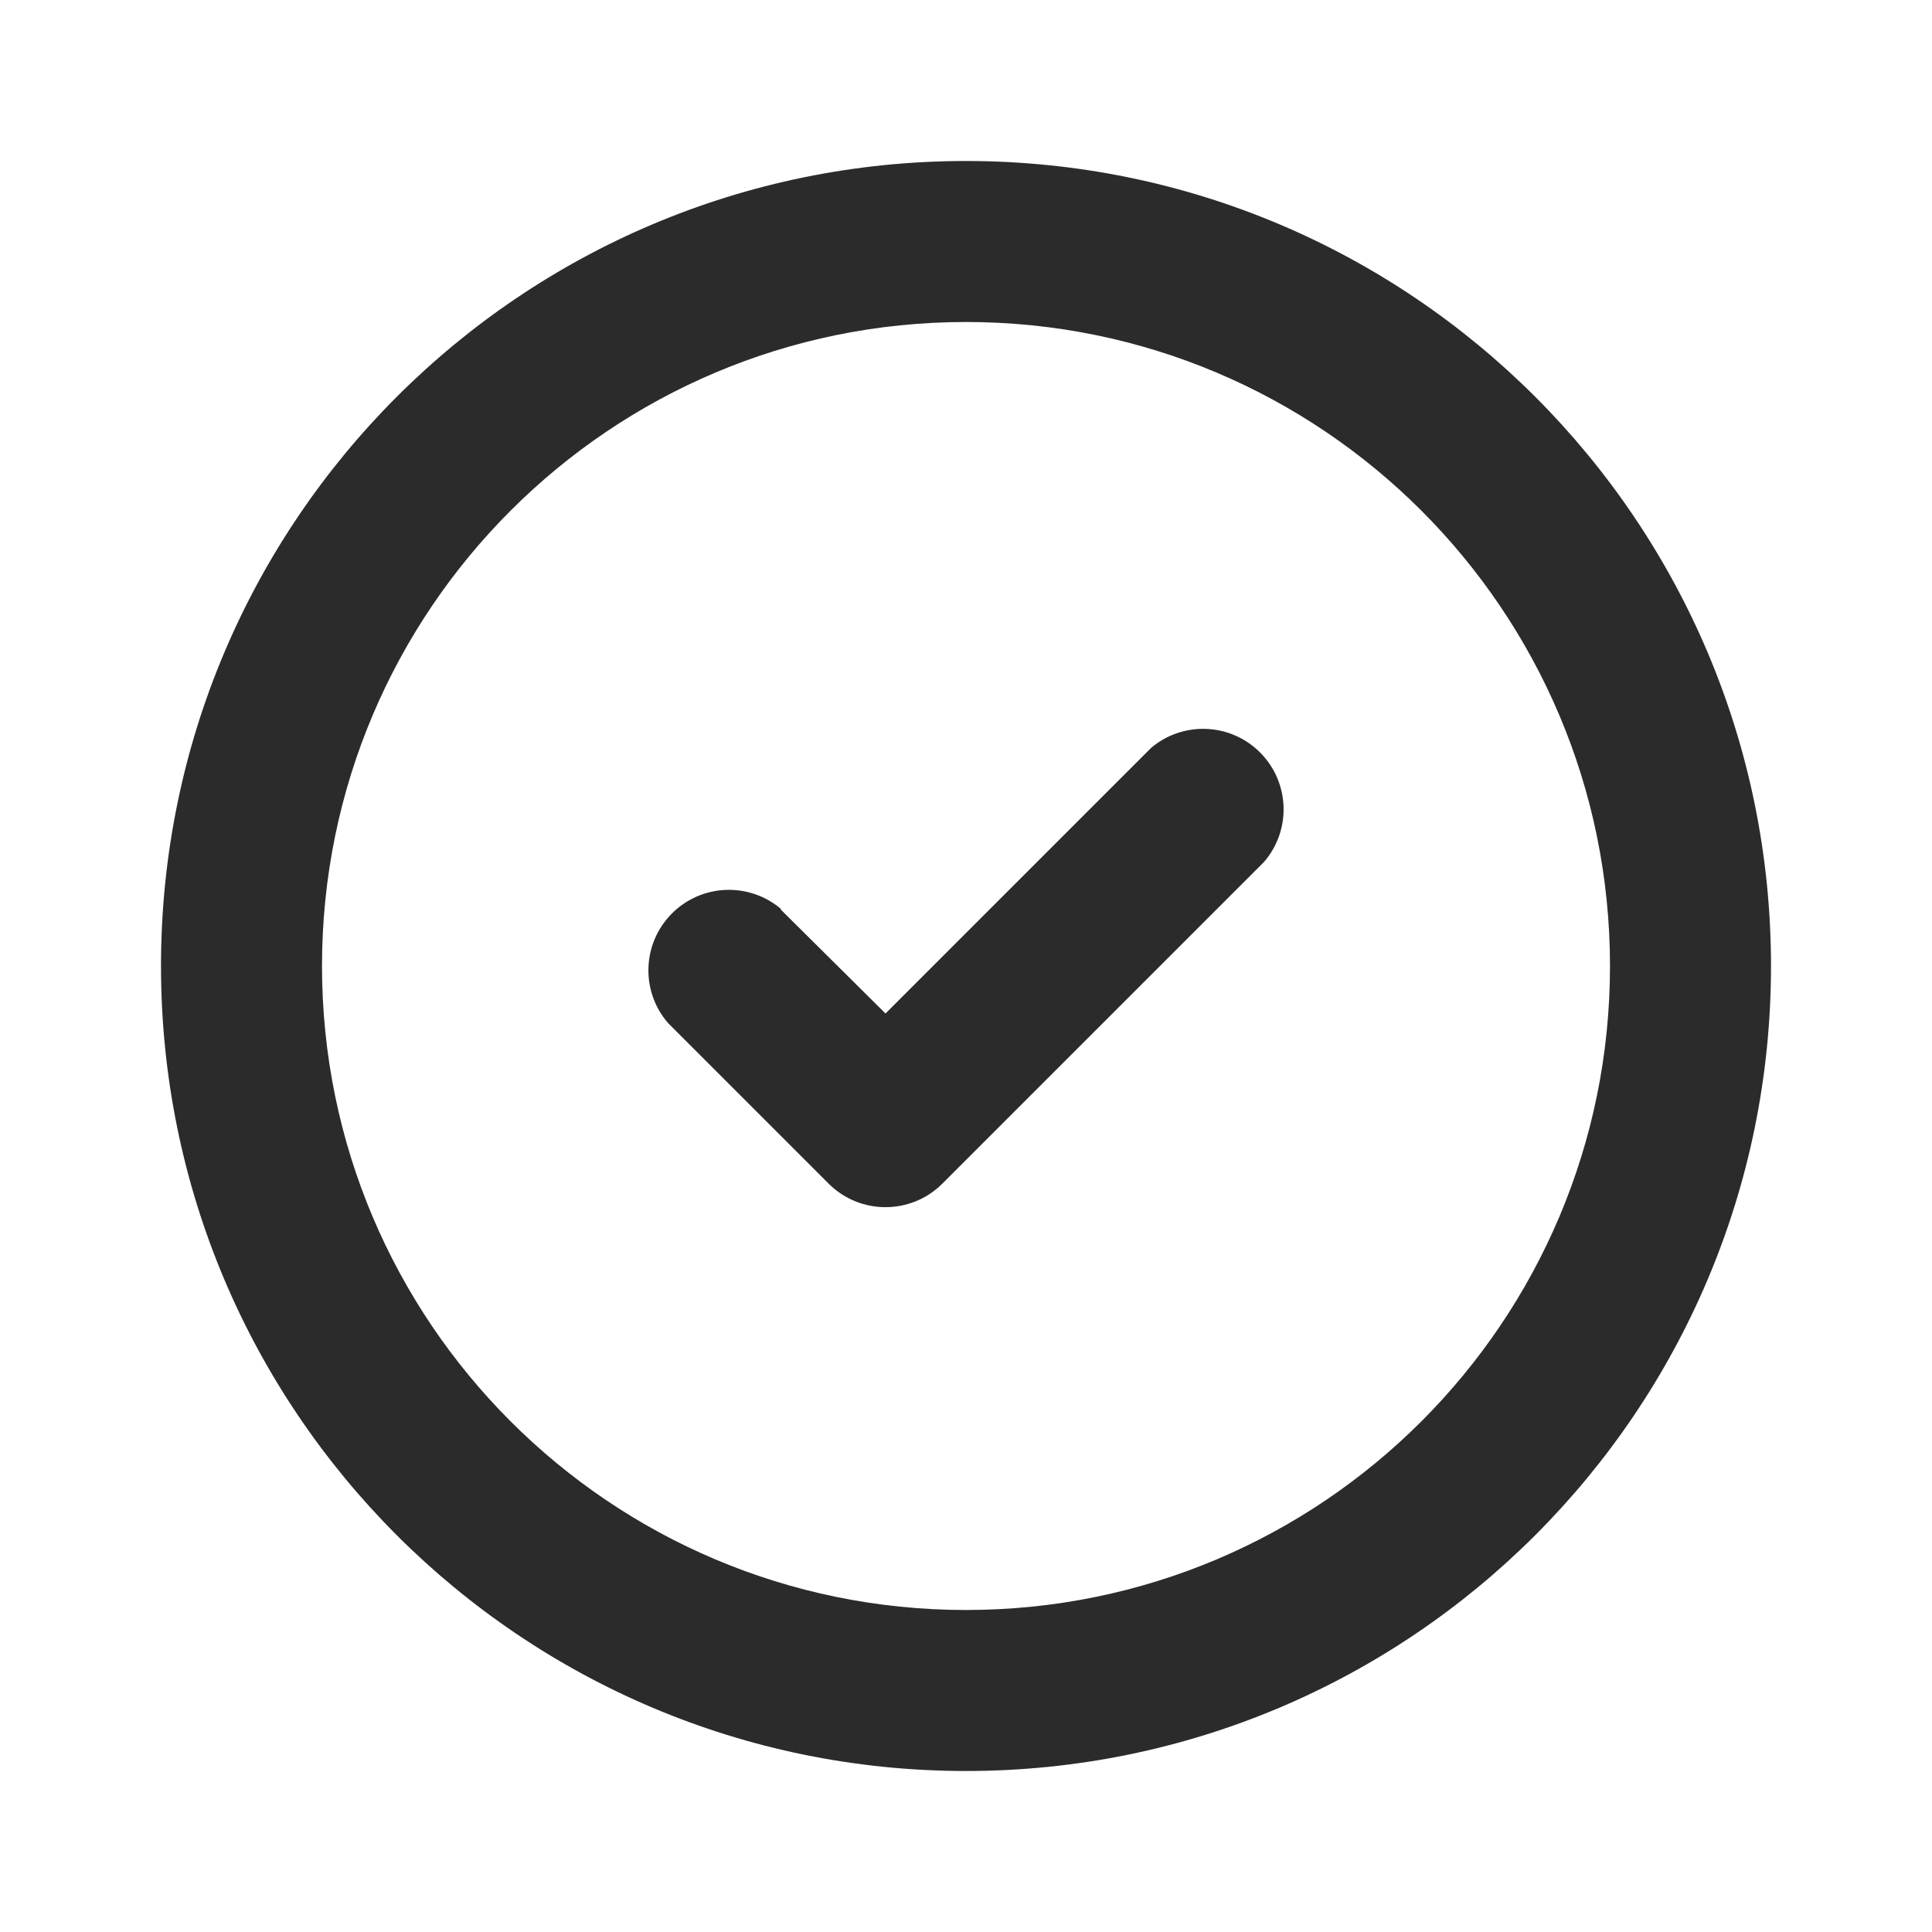
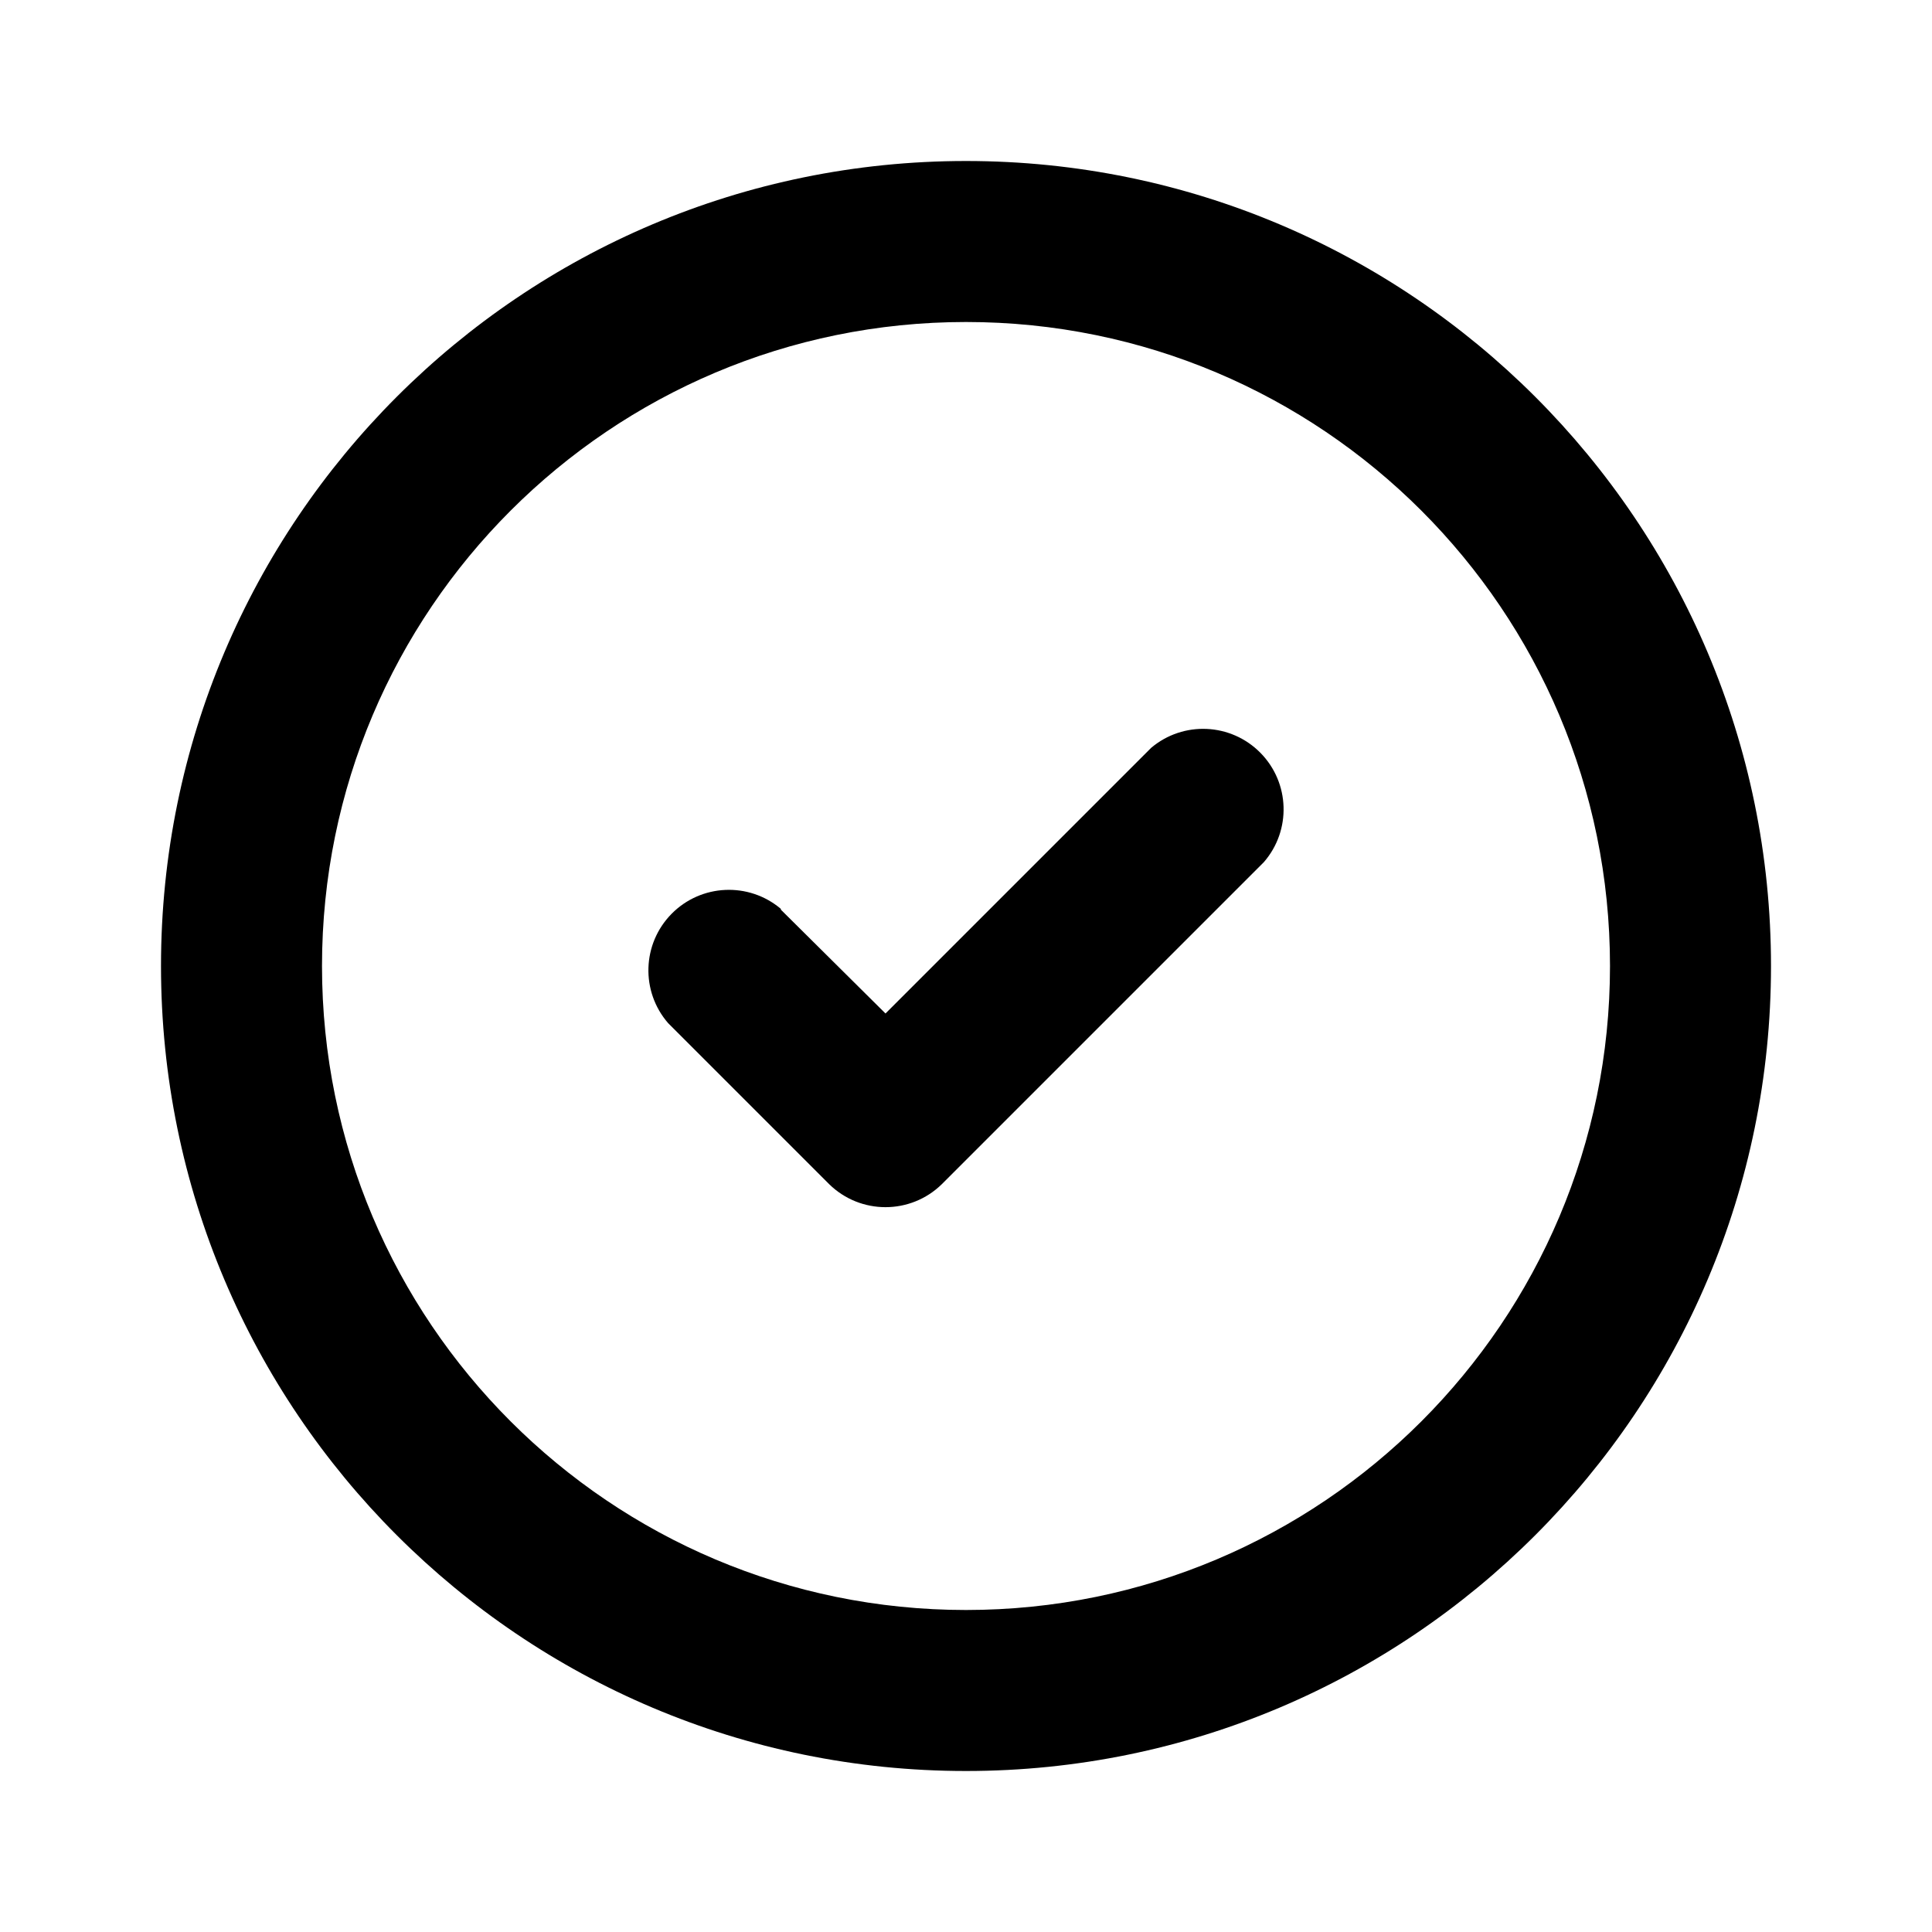
<svg xmlns="http://www.w3.org/2000/svg" viewBox="0 0 24 24" width="24" height="24">
-   <path fill="#2B2B2B" d="M12 22a10 10 0 1 1 0-20 10 10 0 0 1 0 20zm0-2a8 8 0 1 0 0-16 8 8 0 0 0 0 16zm-2.3-8.7l1.3 1.29 3.3-3.3a1 1 0 0 1 1.4 1.42l-4 4a1 1 0 0 1-1.4 0l-2-2a1 1 0 0 1 1.4-1.42z" />
+   <path class="heroicon-ui" d="M12 22a10 10 0 1 1 0-20 10 10 0 0 1 0 20zm0-2a8 8 0 1 0 0-16 8 8 0 0 0 0 16zm-2.3-8.7l1.3 1.29 3.3-3.3a1 1 0 0 1 1.4 1.42l-4 4a1 1 0 0 1-1.4 0l-2-2a1 1 0 0 1 1.4-1.42z" />
</svg>
